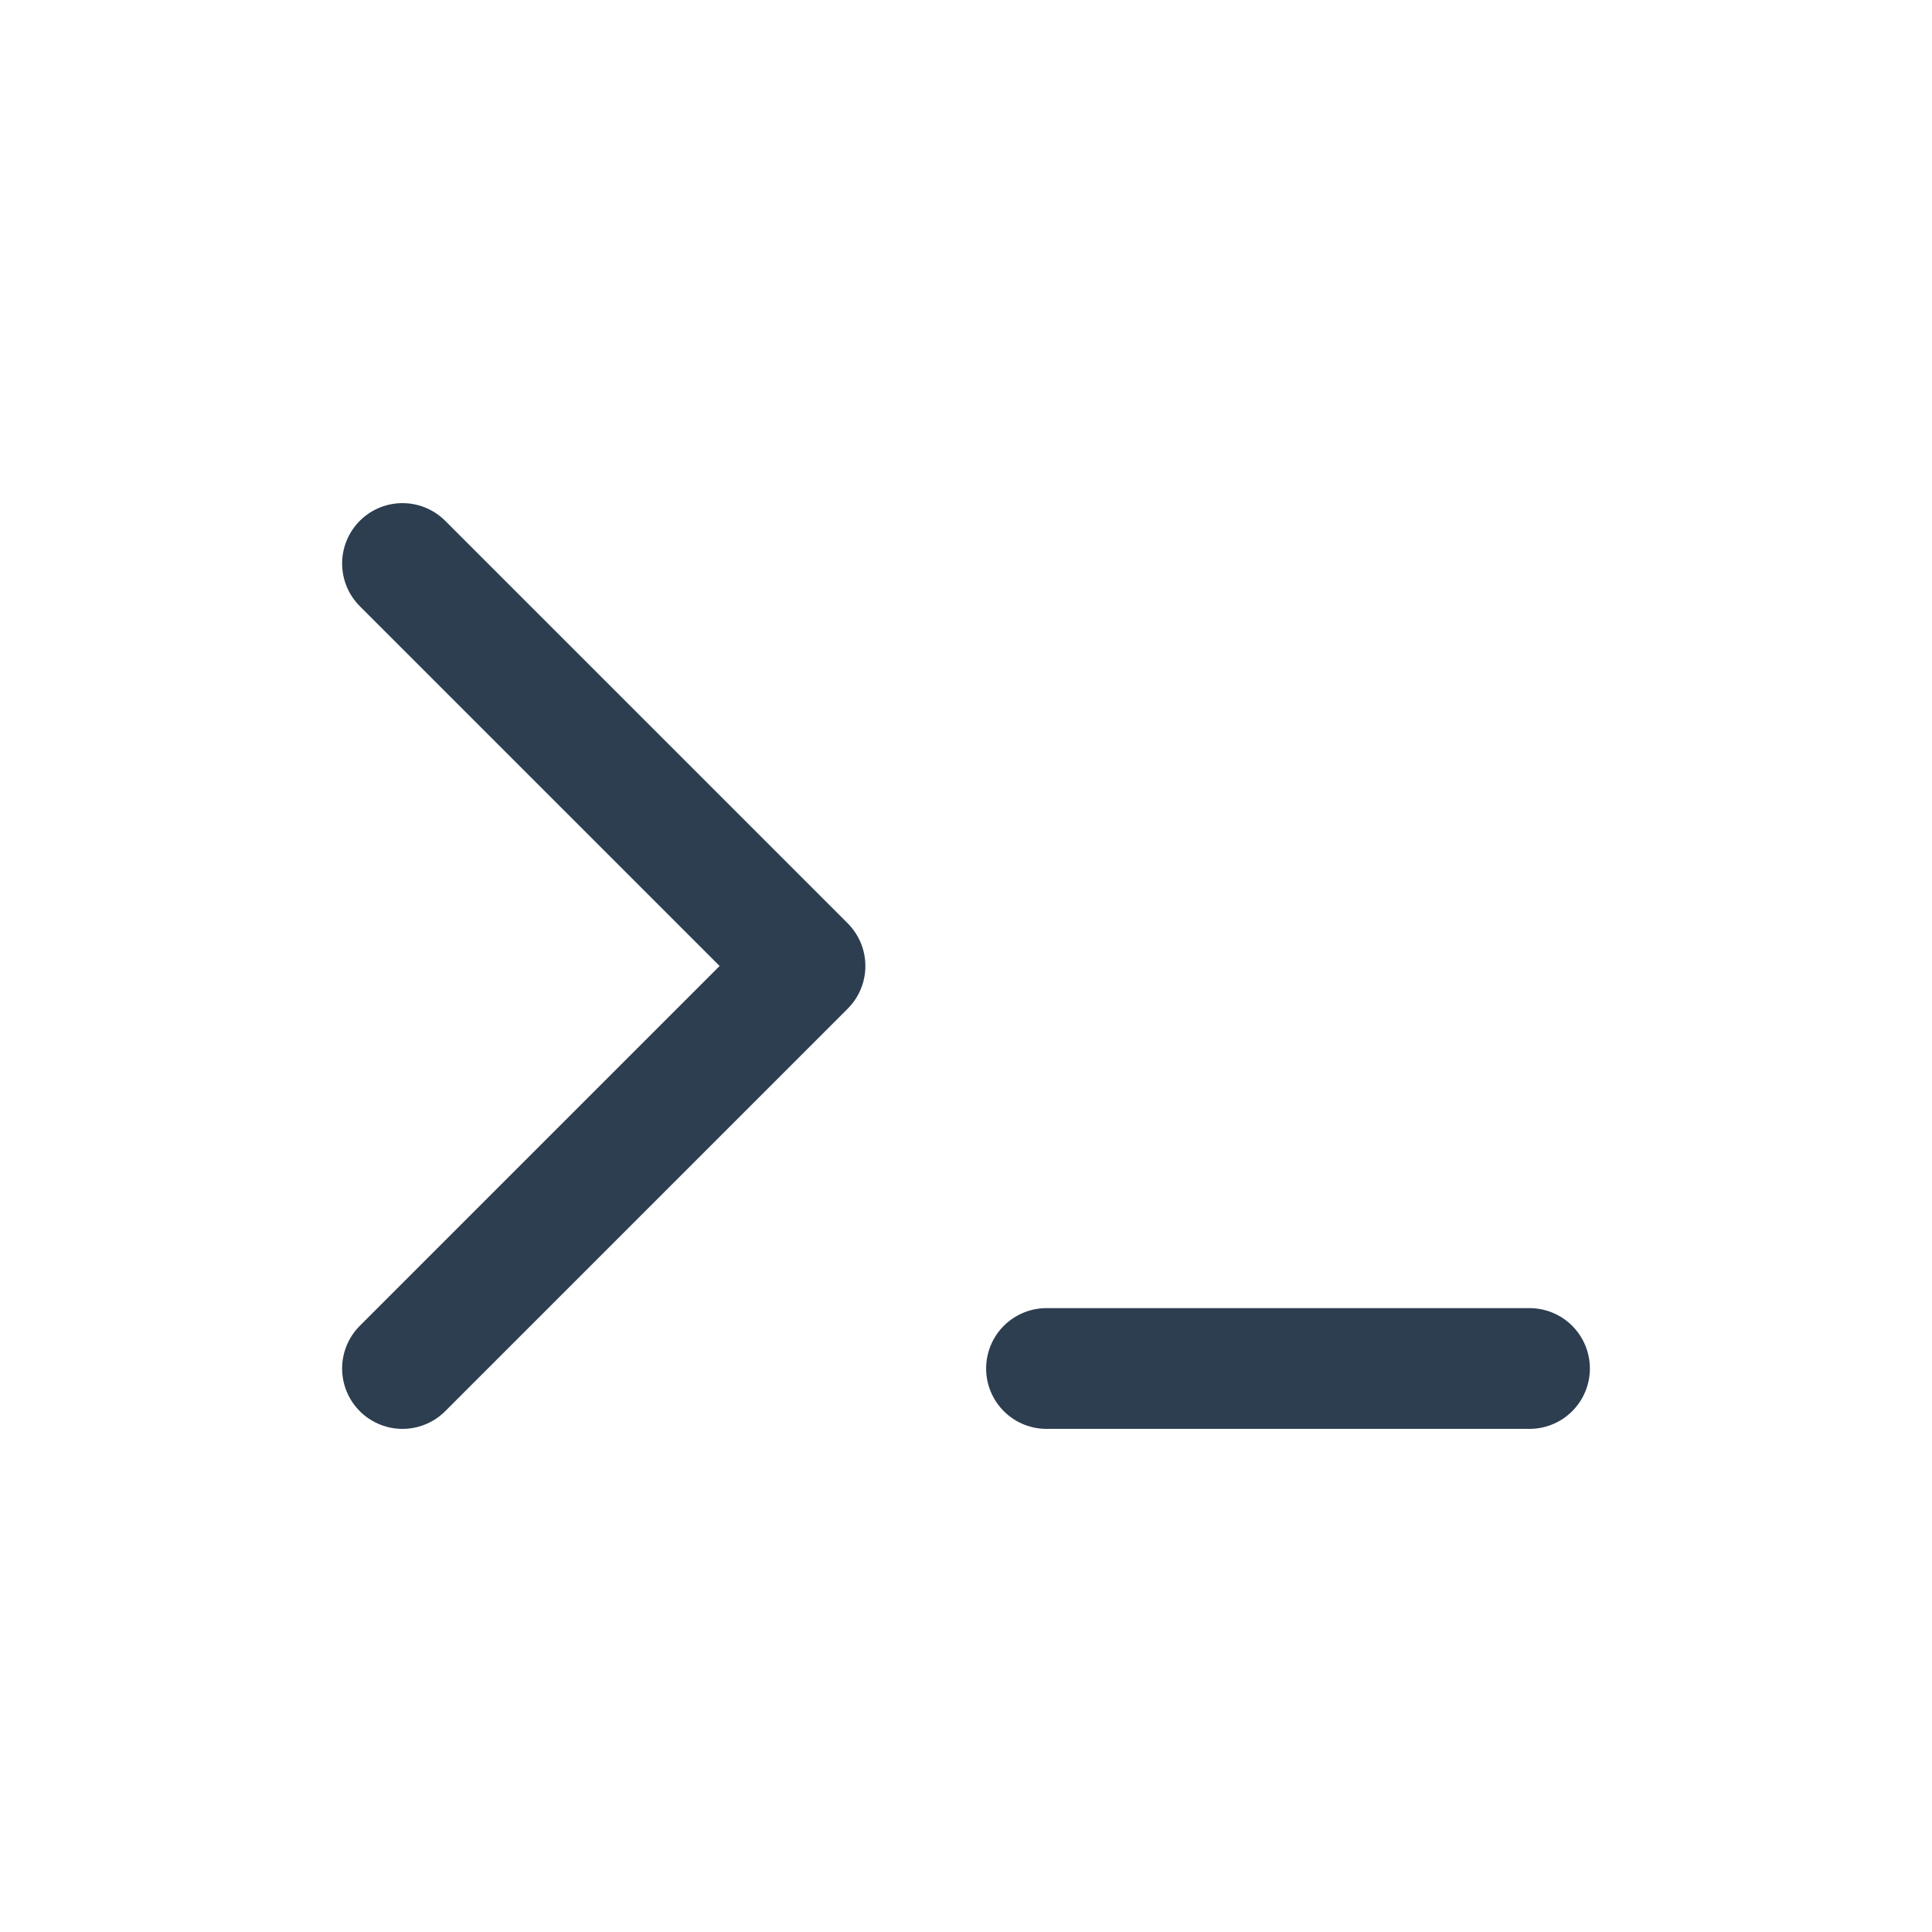
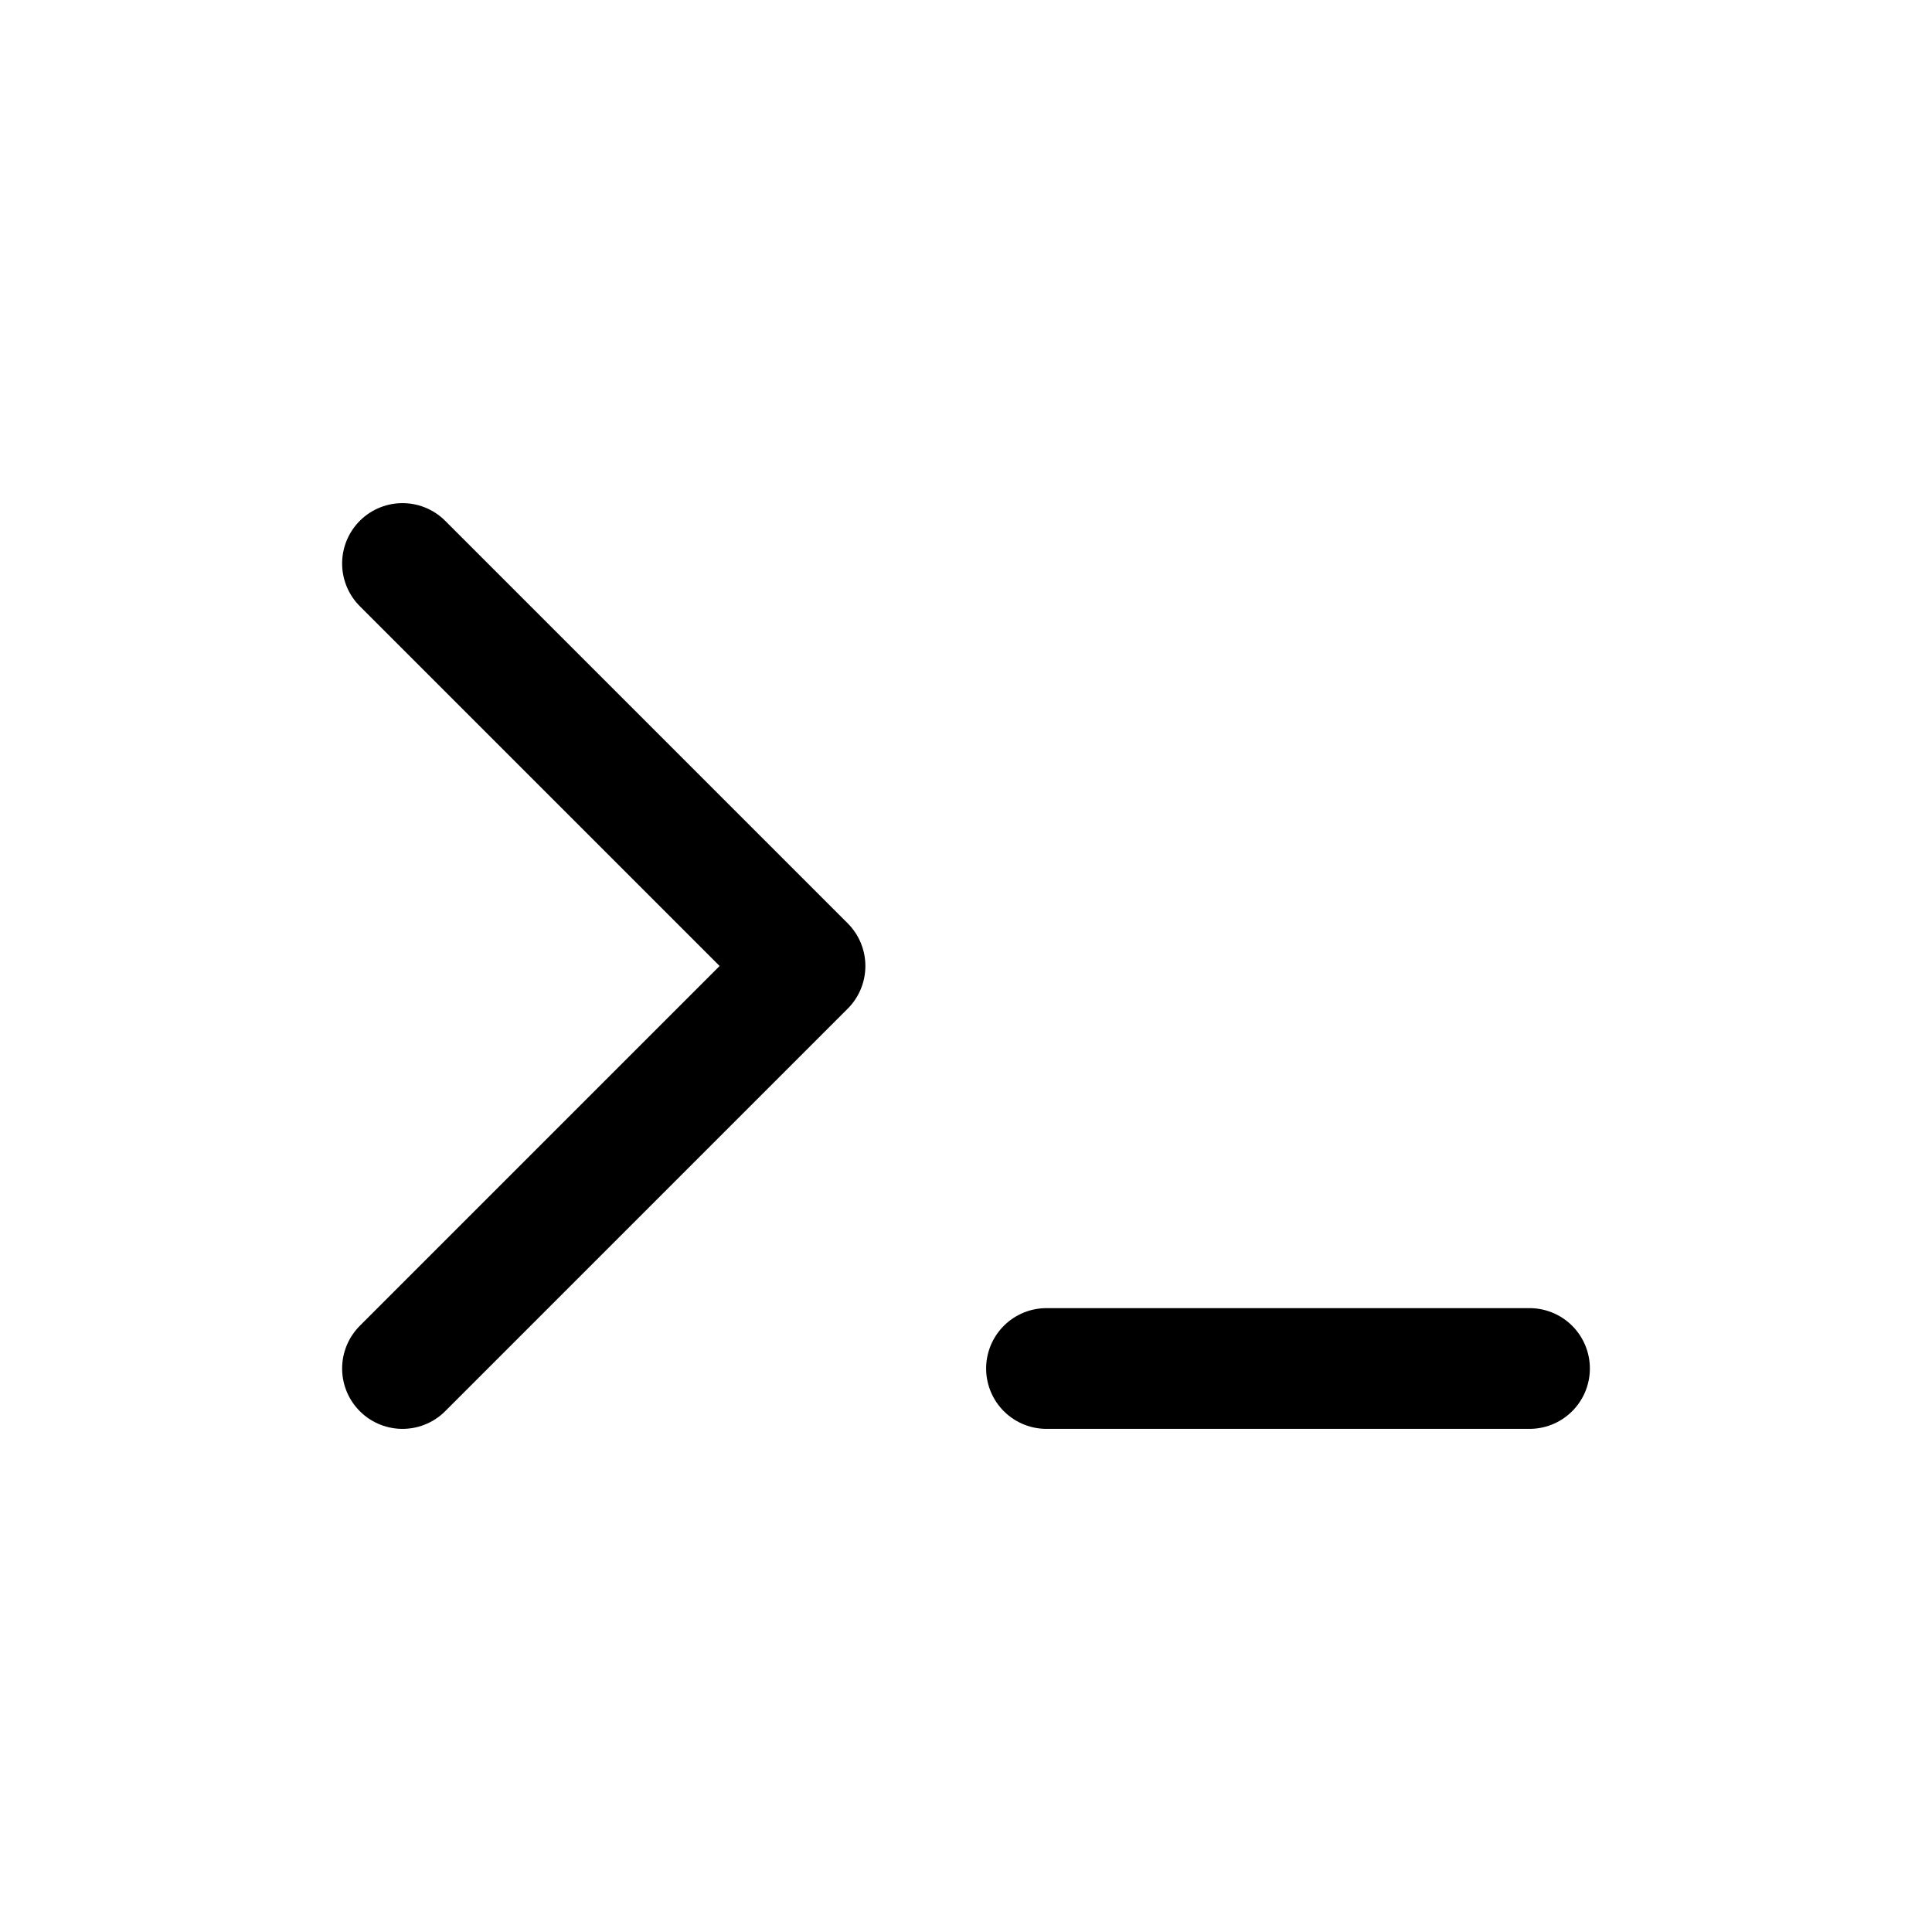
- <svg xmlns="http://www.w3.org/2000/svg" class="icon icon-tabler icon-tabler-prompt inline" width="24" height="24" viewBox="0 0 24 24" stroke-width="1.5" stroke="#2c3e50" fill="none" stroke-linecap="round" stroke-linejoin="round">
+ <svg xmlns="http://www.w3.org/2000/svg" class="icon icon-tabler icon-tabler-prompt inline" width="24" height="24" viewBox="0 0 24 24" stroke-width="1.5" stroke="currentColor" fill="none" stroke-linecap="round" stroke-linejoin="round">
  <path stroke="none" d="M0 0h24v24H0z" />
  <polyline points="5 7 10 12 5 17" />
  <line x1="13" y1="17" x2="19" y2="17" />
</svg>
